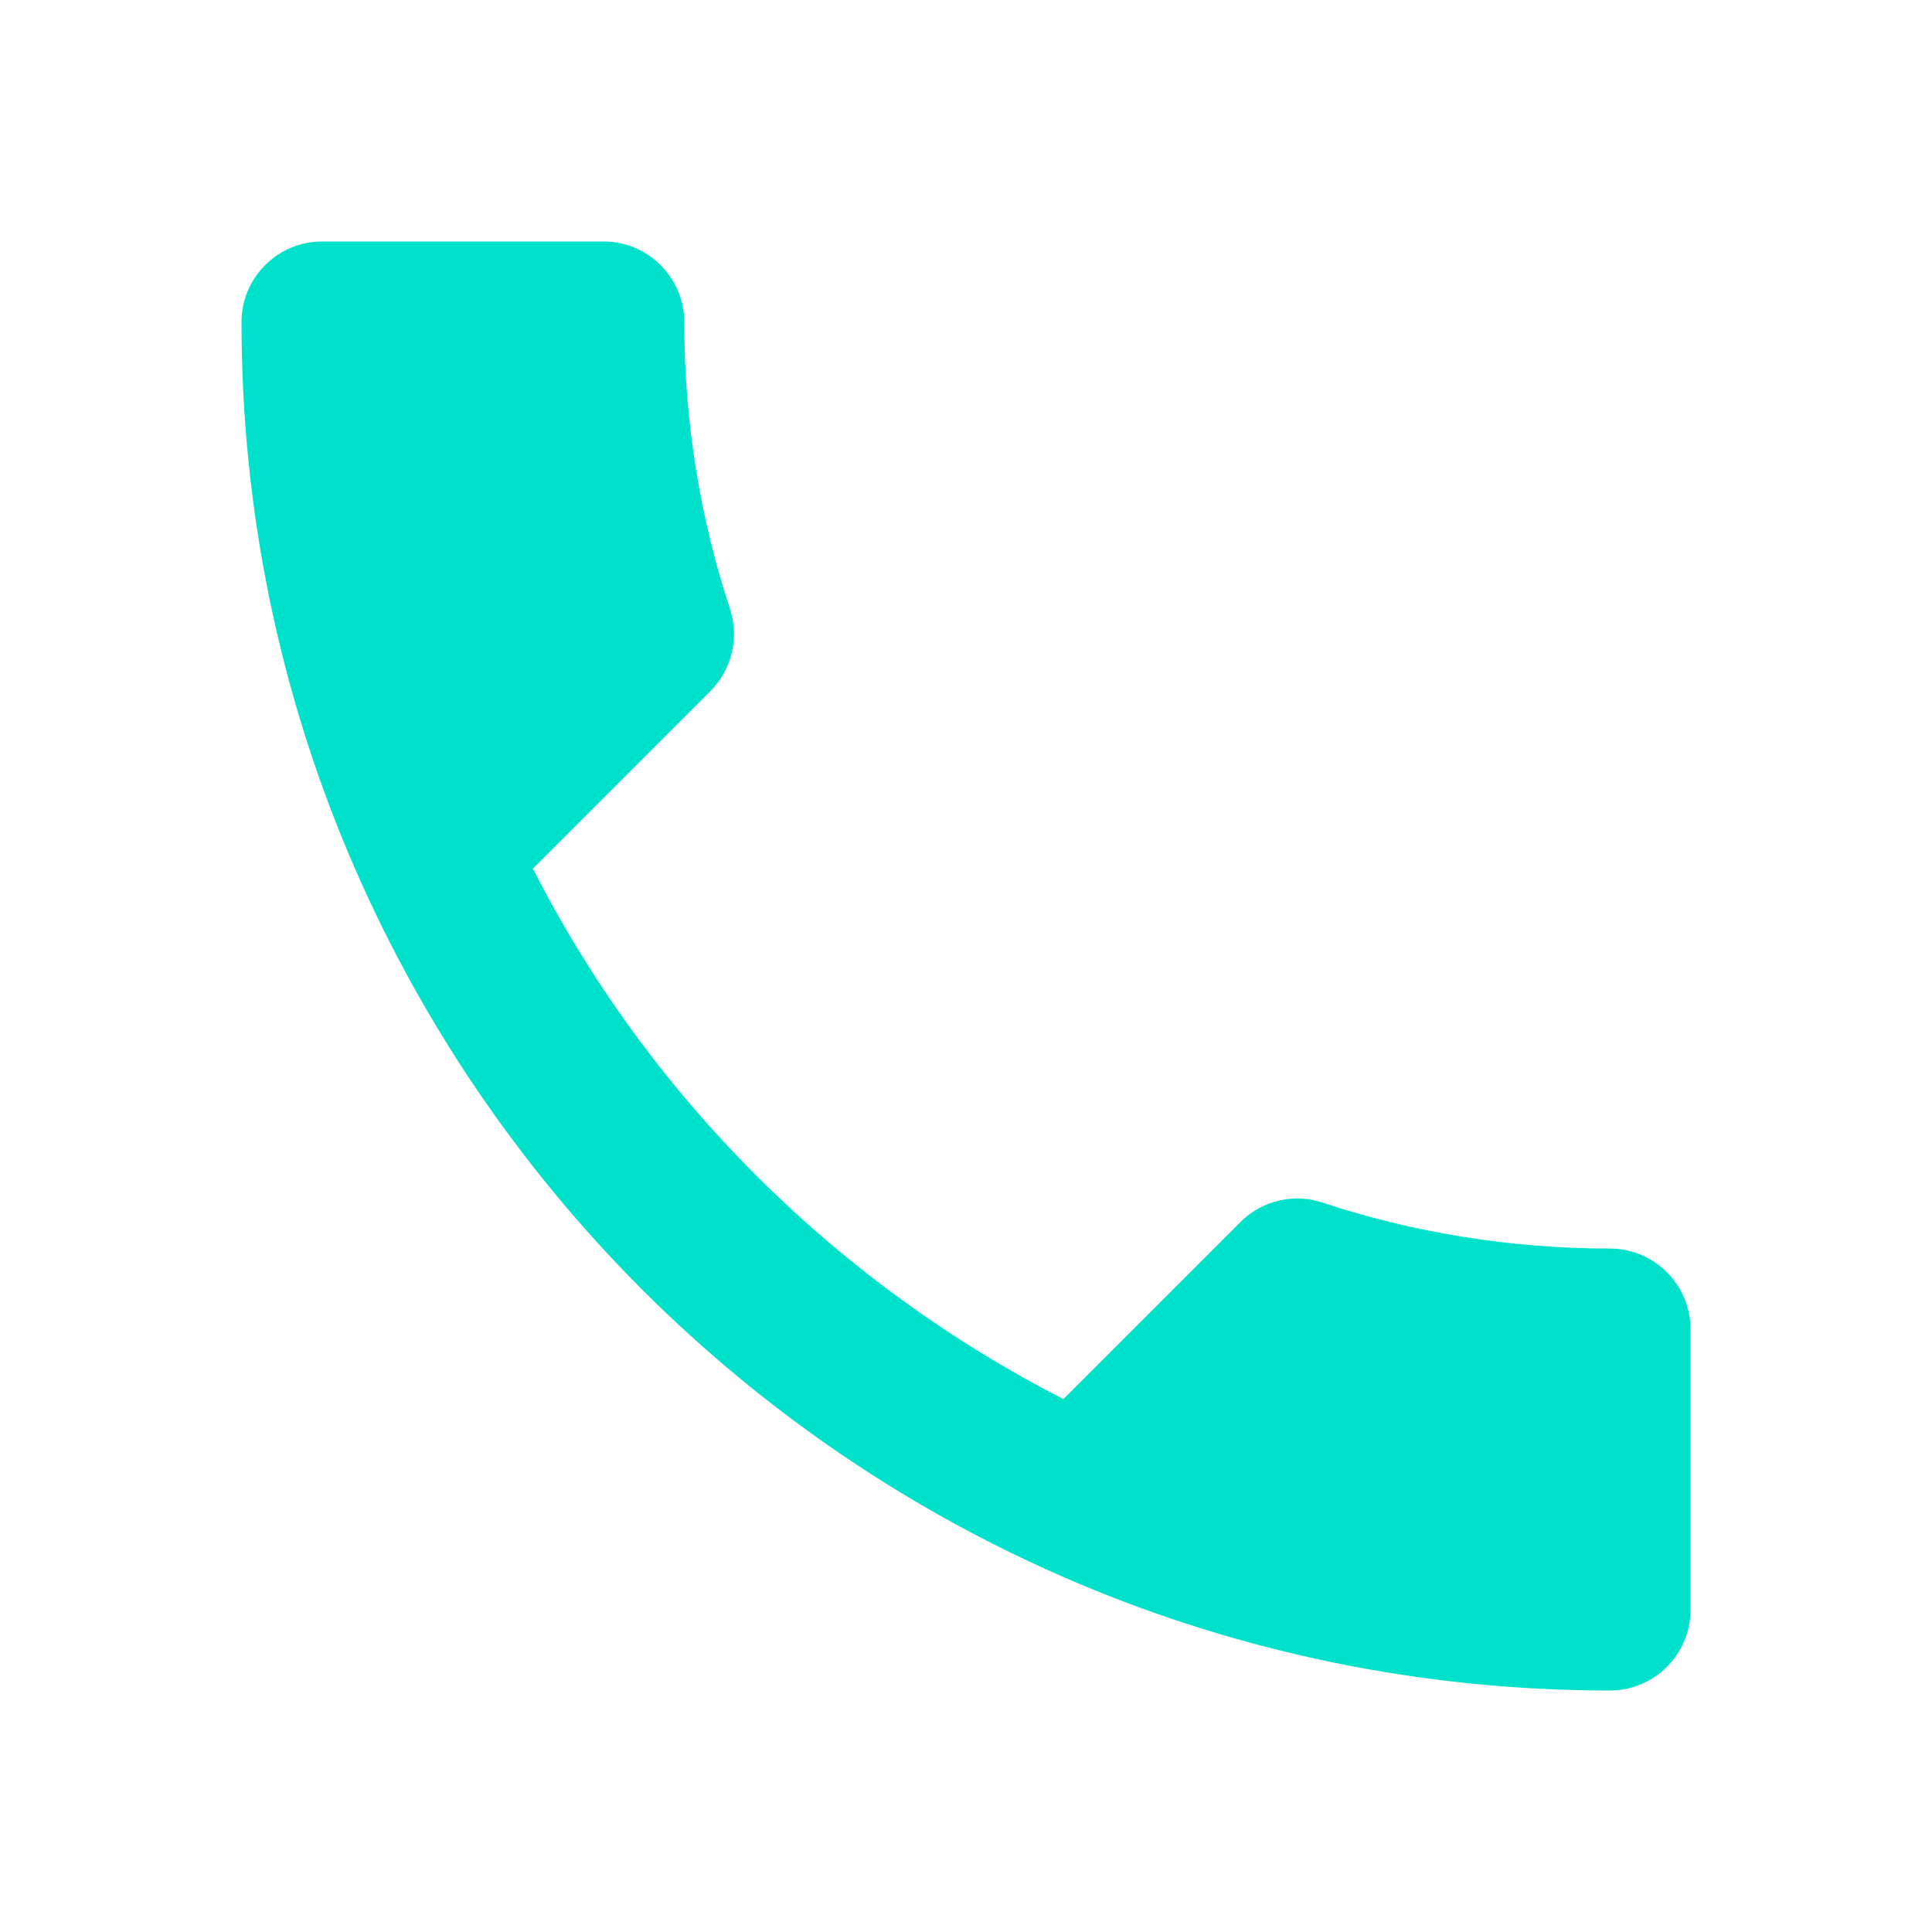
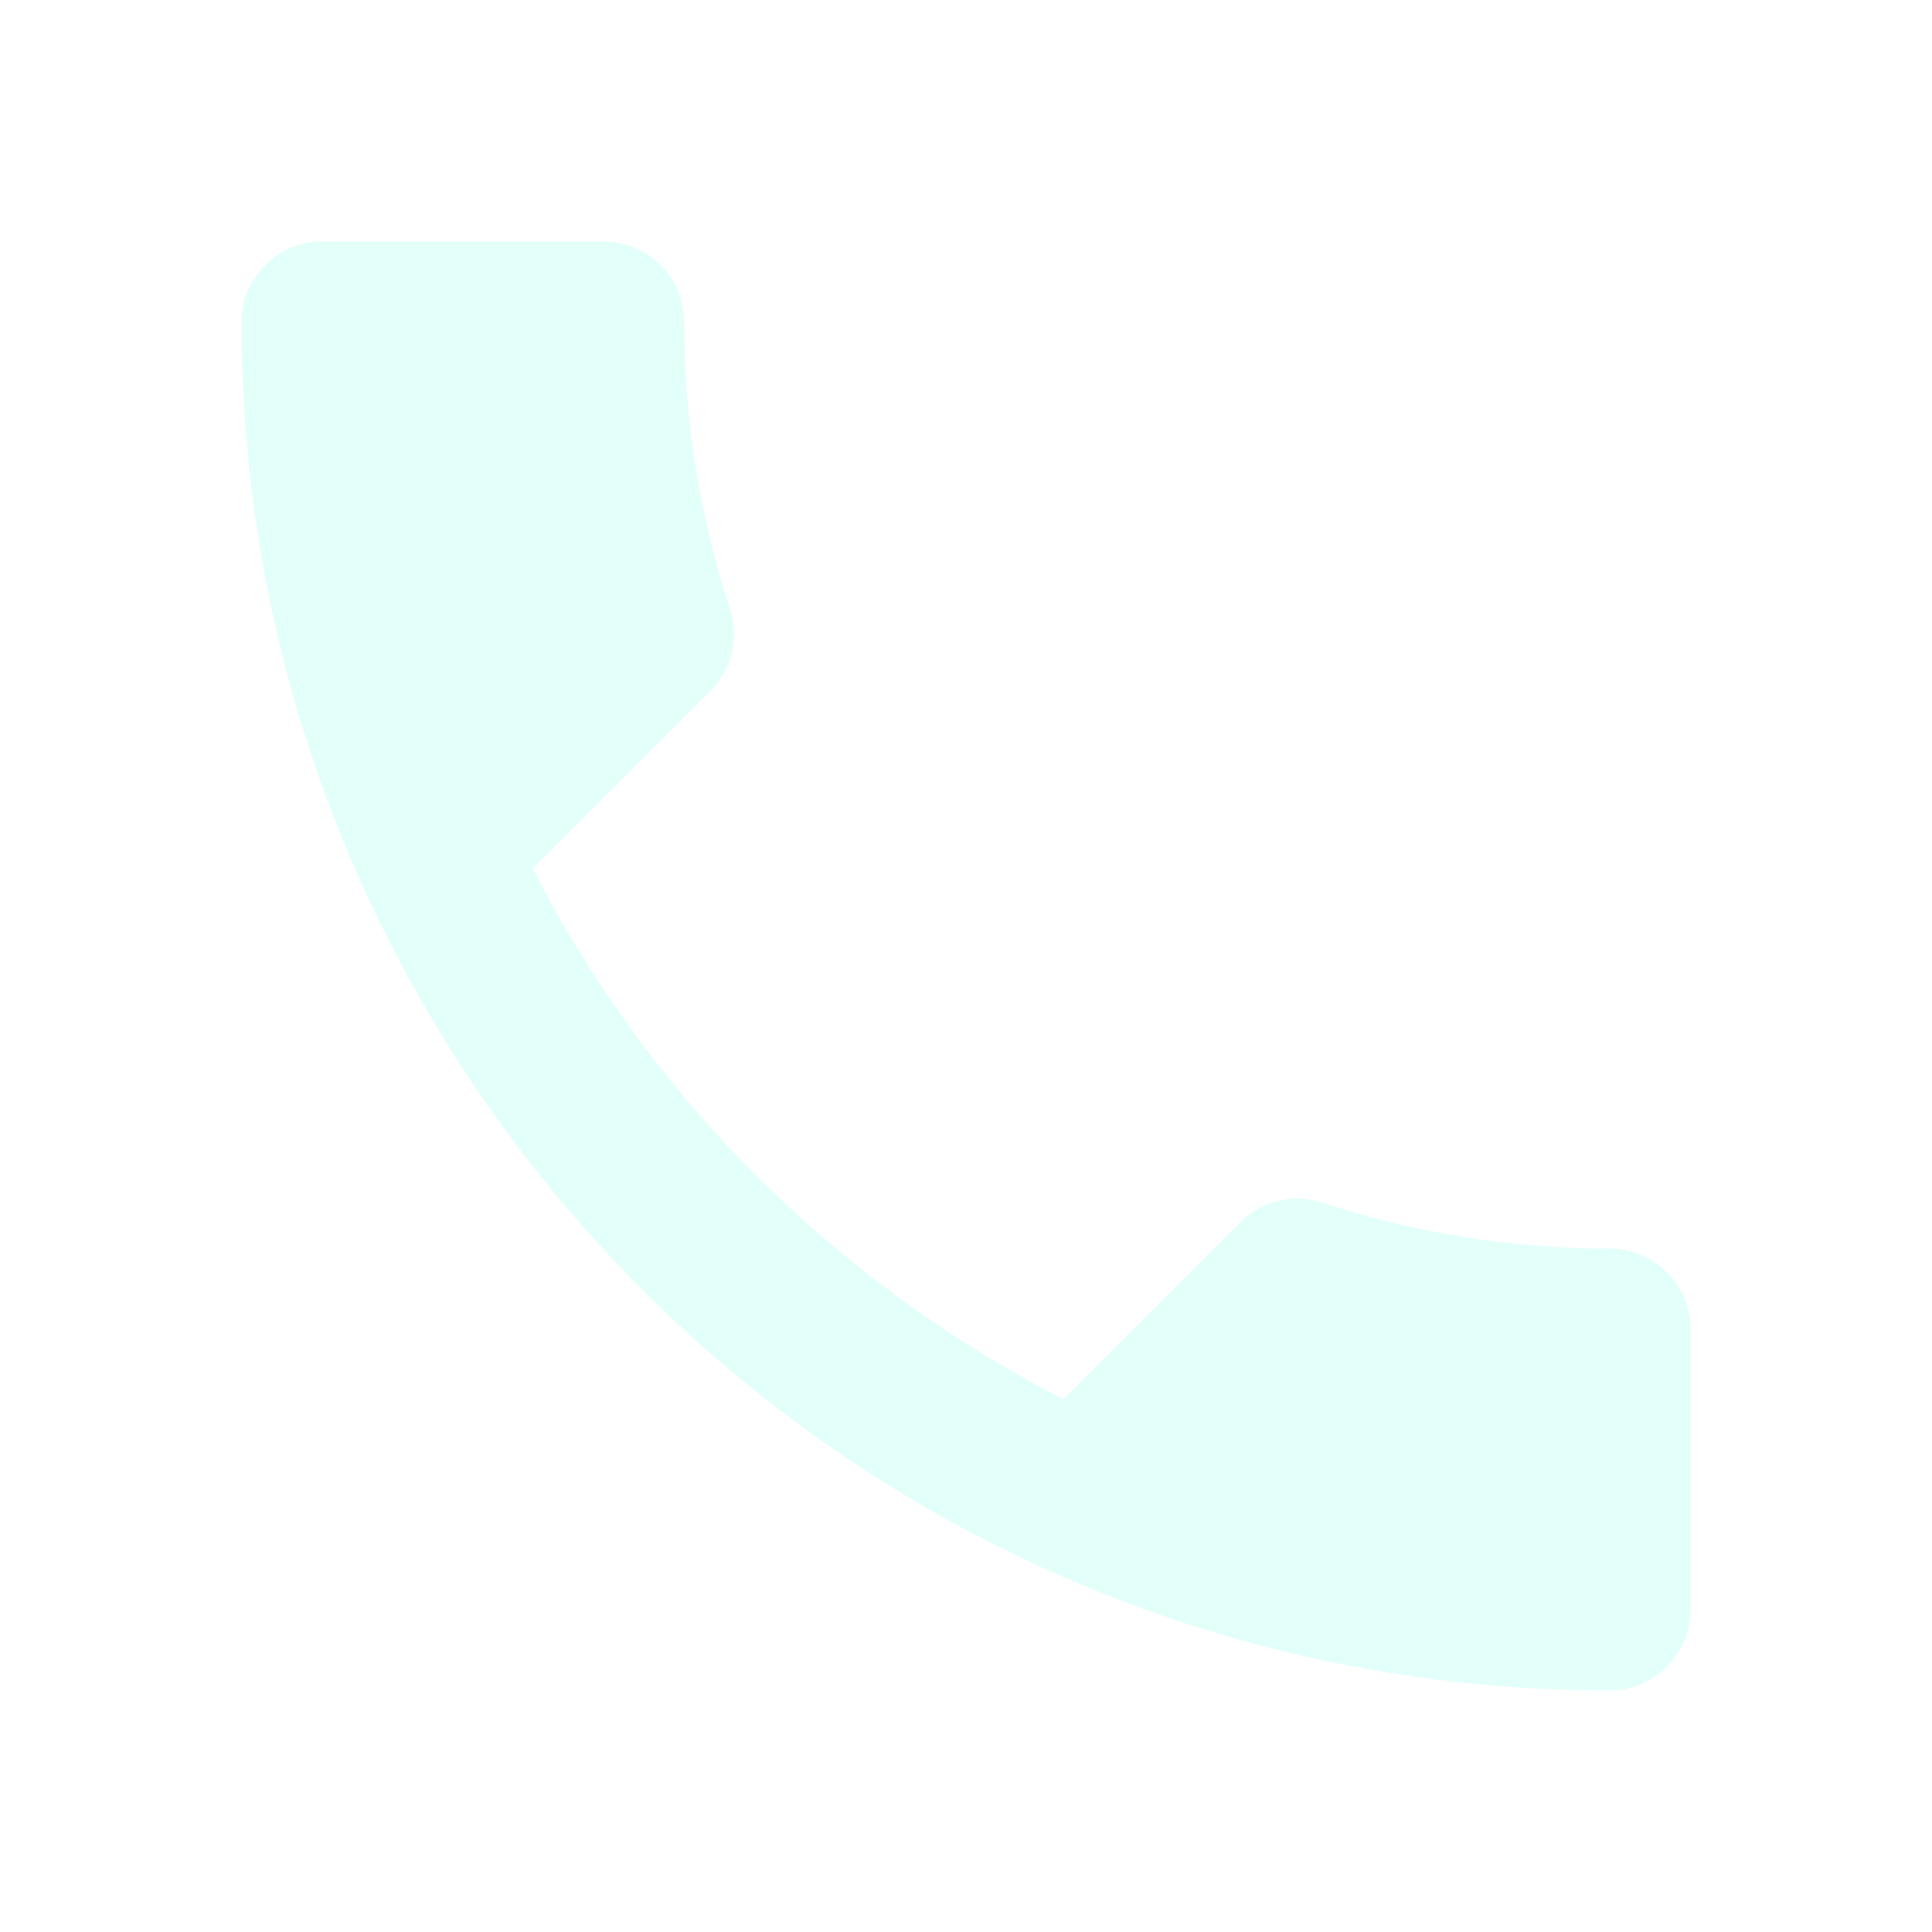
<svg xmlns="http://www.w3.org/2000/svg" width="24" height="24" viewBox="0 0 24 24" fill="none">
-   <path d="M6.62 10.79C8.06 13.62 10.38 15.93 13.21 17.38L15.41 15.18C15.68 14.91 16.08 14.82 16.43 14.94C17.55 15.31 18.76 15.51 20 15.51C20.55 15.51 21 15.96 21 16.51V20C21 20.55 20.55 21 20 21C10.61 21 3 13.39 3 4C3 3.45 3.45 3 4 3H7.5C8.05 3 8.5 3.45 8.5 4C8.5 5.25 8.7 6.45 9.07 7.57C9.18 7.92 9.1 8.31 8.82 8.59L6.62 10.79Z" fill="#00E1CC" />
+   <path d="M6.62 10.79C8.06 13.62 10.38 15.93 13.21 17.38L15.41 15.18C15.68 14.91 16.08 14.82 16.43 14.94C17.55 15.31 18.76 15.51 20 15.51C20.55 15.51 21 15.96 21 16.51V20C21 20.55 20.55 21 20 21C10.61 21 3 13.39 3 4C3 3.45 3.45 3 4 3H7.5C8.05 3 8.5 3.45 8.5 4C8.5 5.25 8.7 6.45 9.07 7.57C9.18 7.92 9.1 8.31 8.82 8.59L6.62 10.79Z" fill="#E3FFF9" />
</svg>
